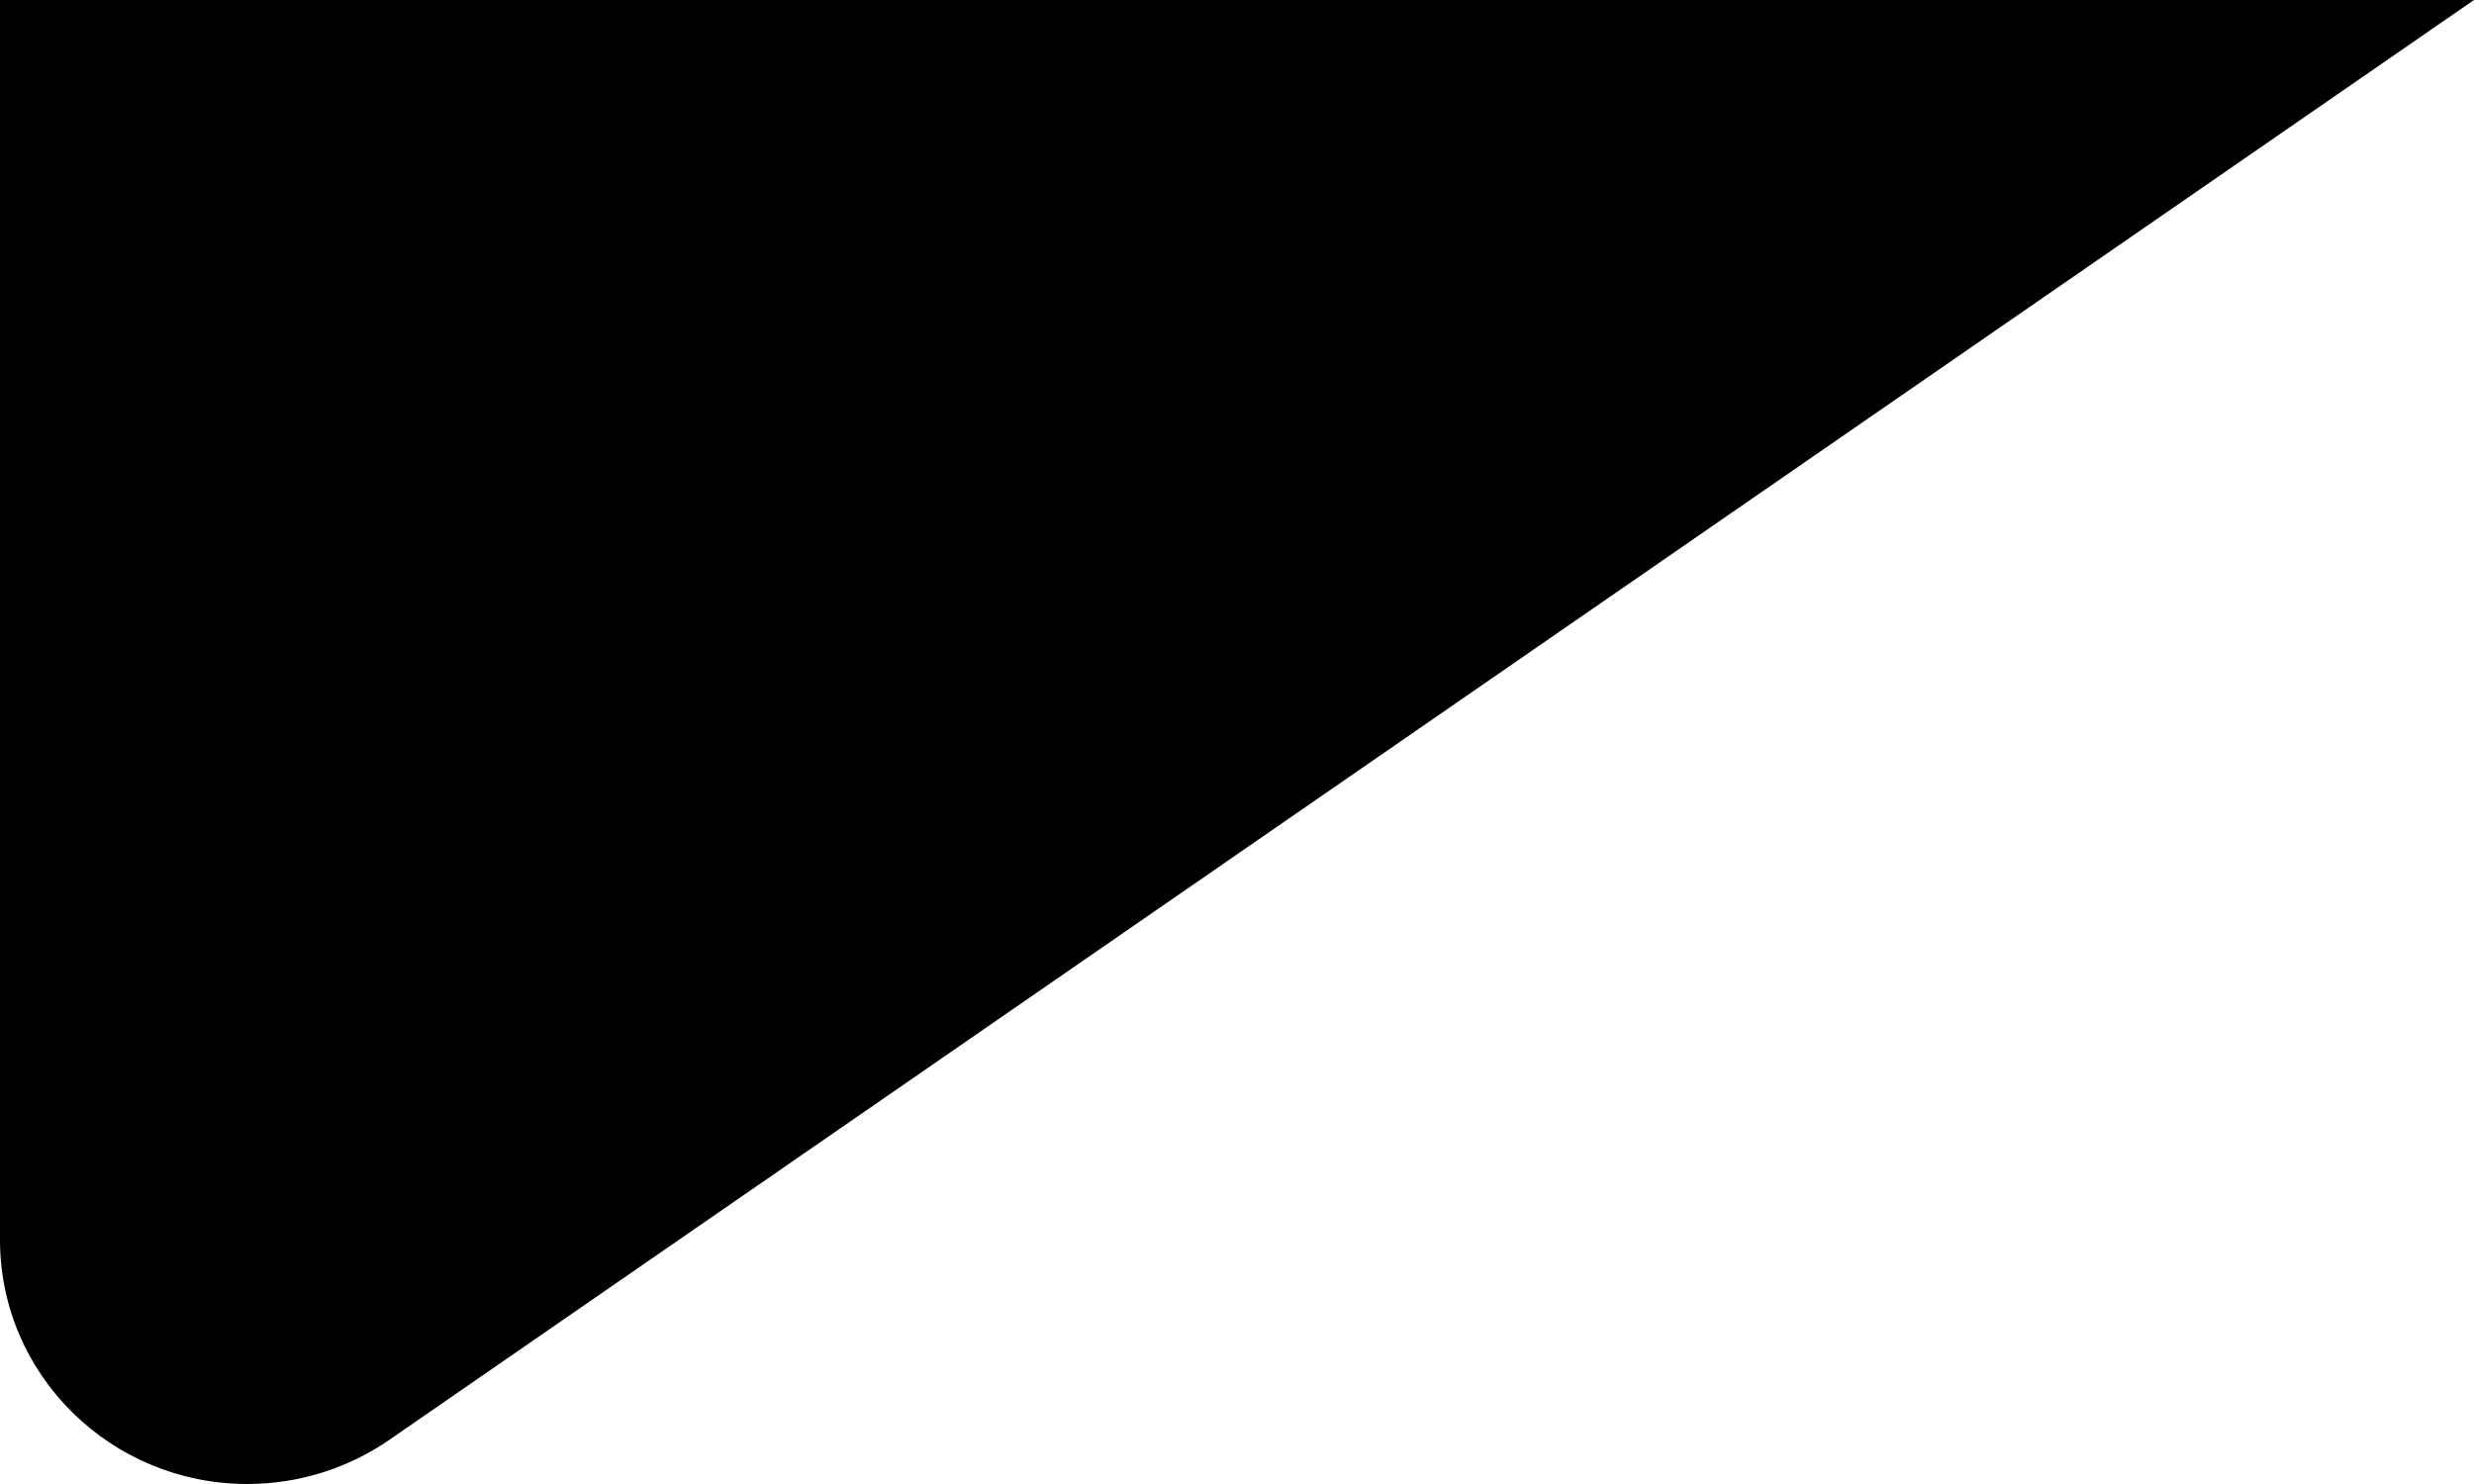
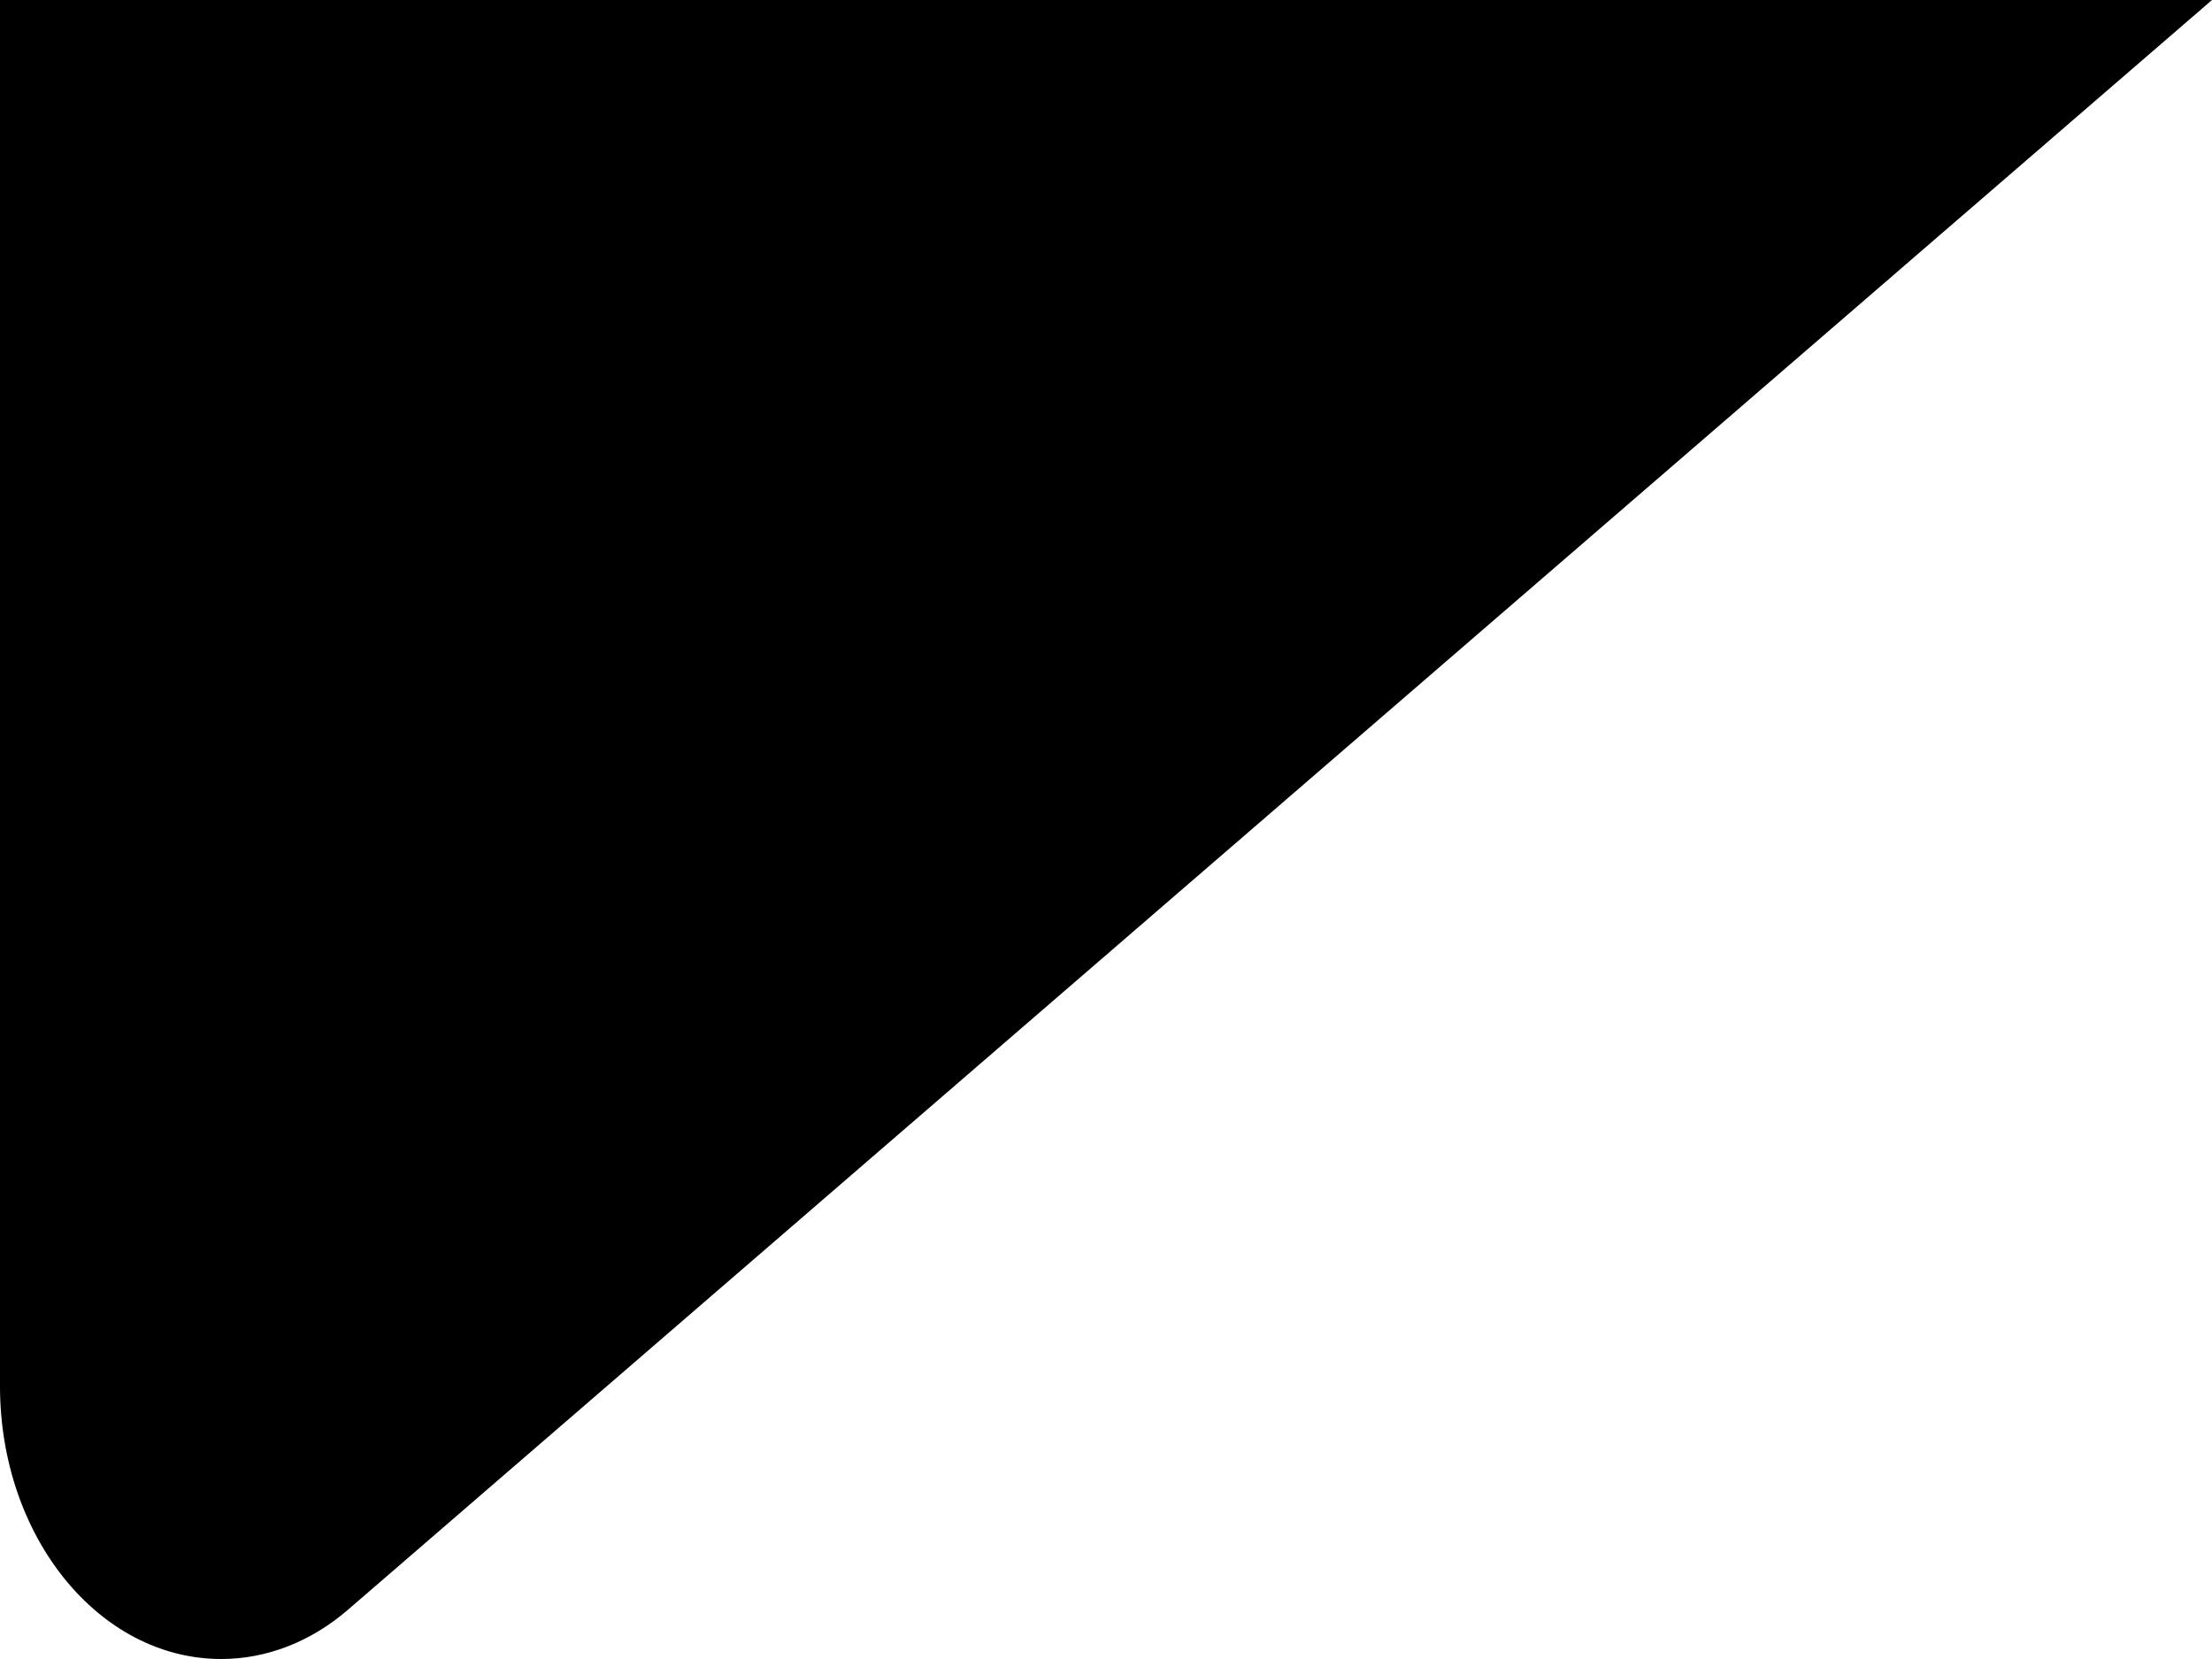
- <svg xmlns="http://www.w3.org/2000/svg" width="50" height="30" viewBox="0 0 50 30">
-   <path fill="currentColor" d="M0,-2.66453526e-14 L0,25.065 C0,27.791 2.239,30 5,30 C6.026,30 7.027,29.689 7.867,29.108 L50,-2.66453526e-14 L0,-2.66453526e-14 Z" />
+ <svg xmlns="http://www.w3.org/2000/svg" width="40" height="30" viewBox="0 0 40 30">
+   <path fill="currentColor" d="M0,0 L0,25.065 C0,27.791 1.791,30 4,30 C4.821,30 5.622,29.689 6.294,29.108 L40,0 L0,0 Z" />
</svg>
